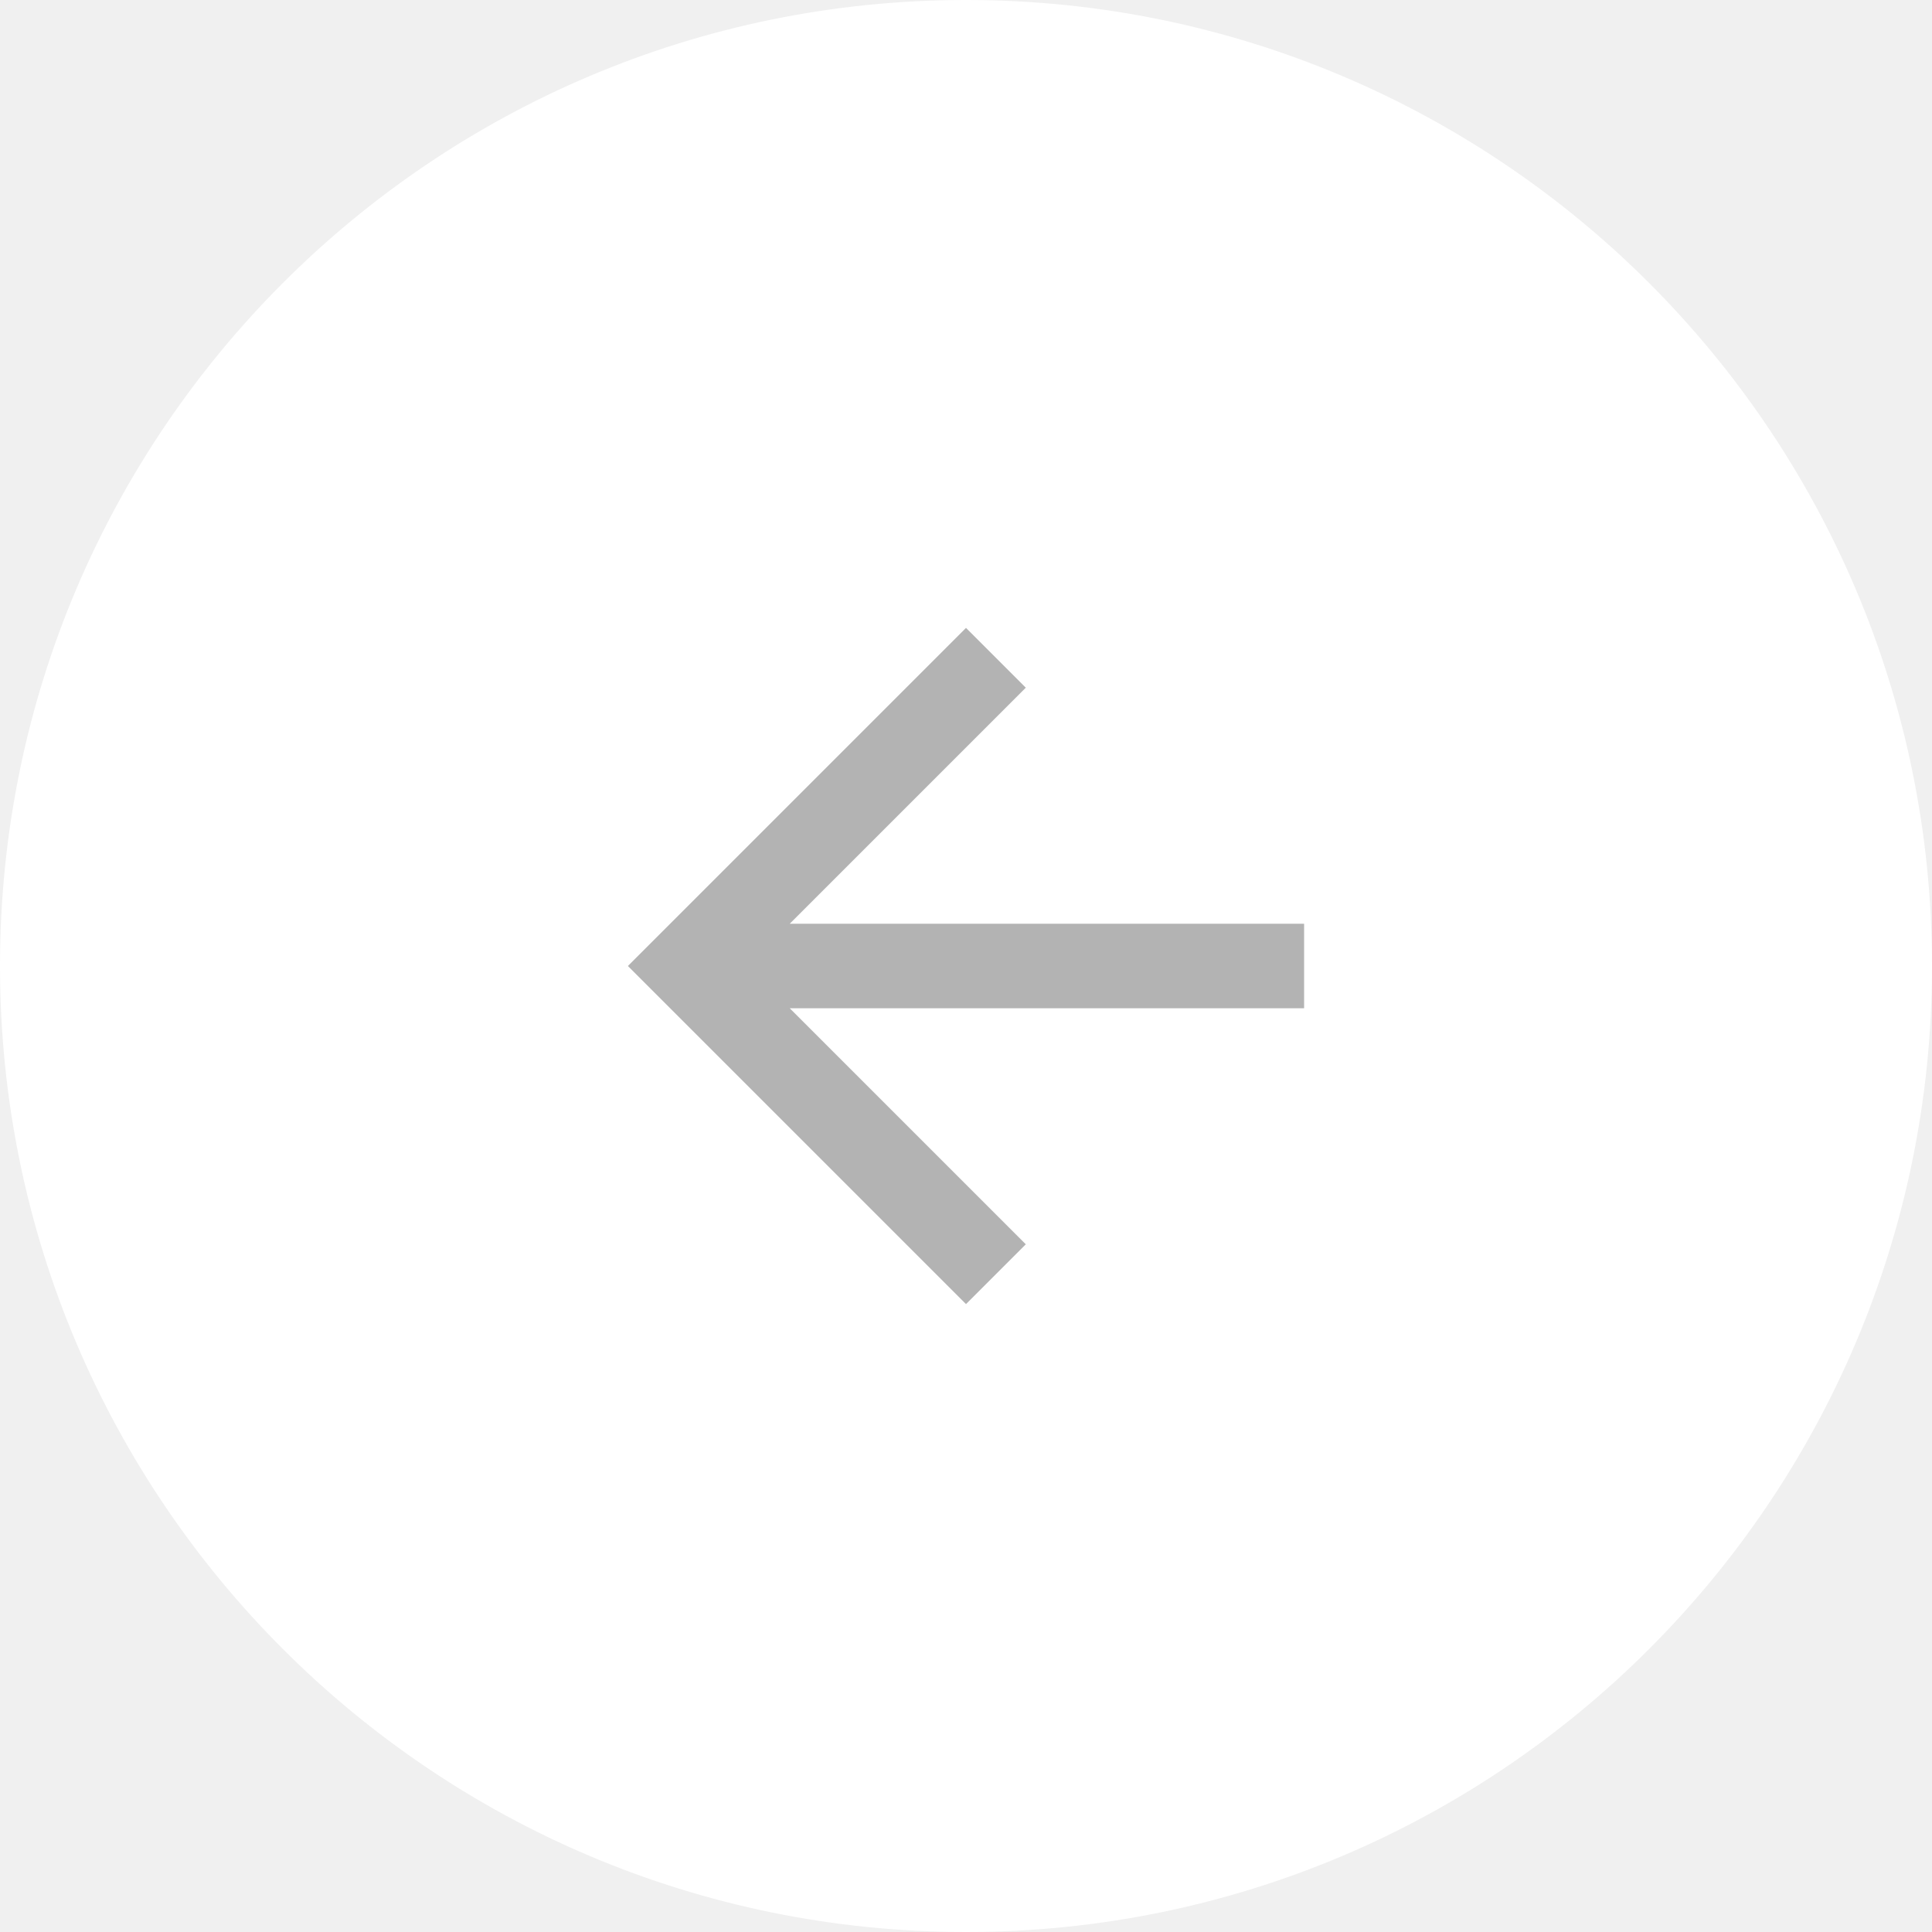
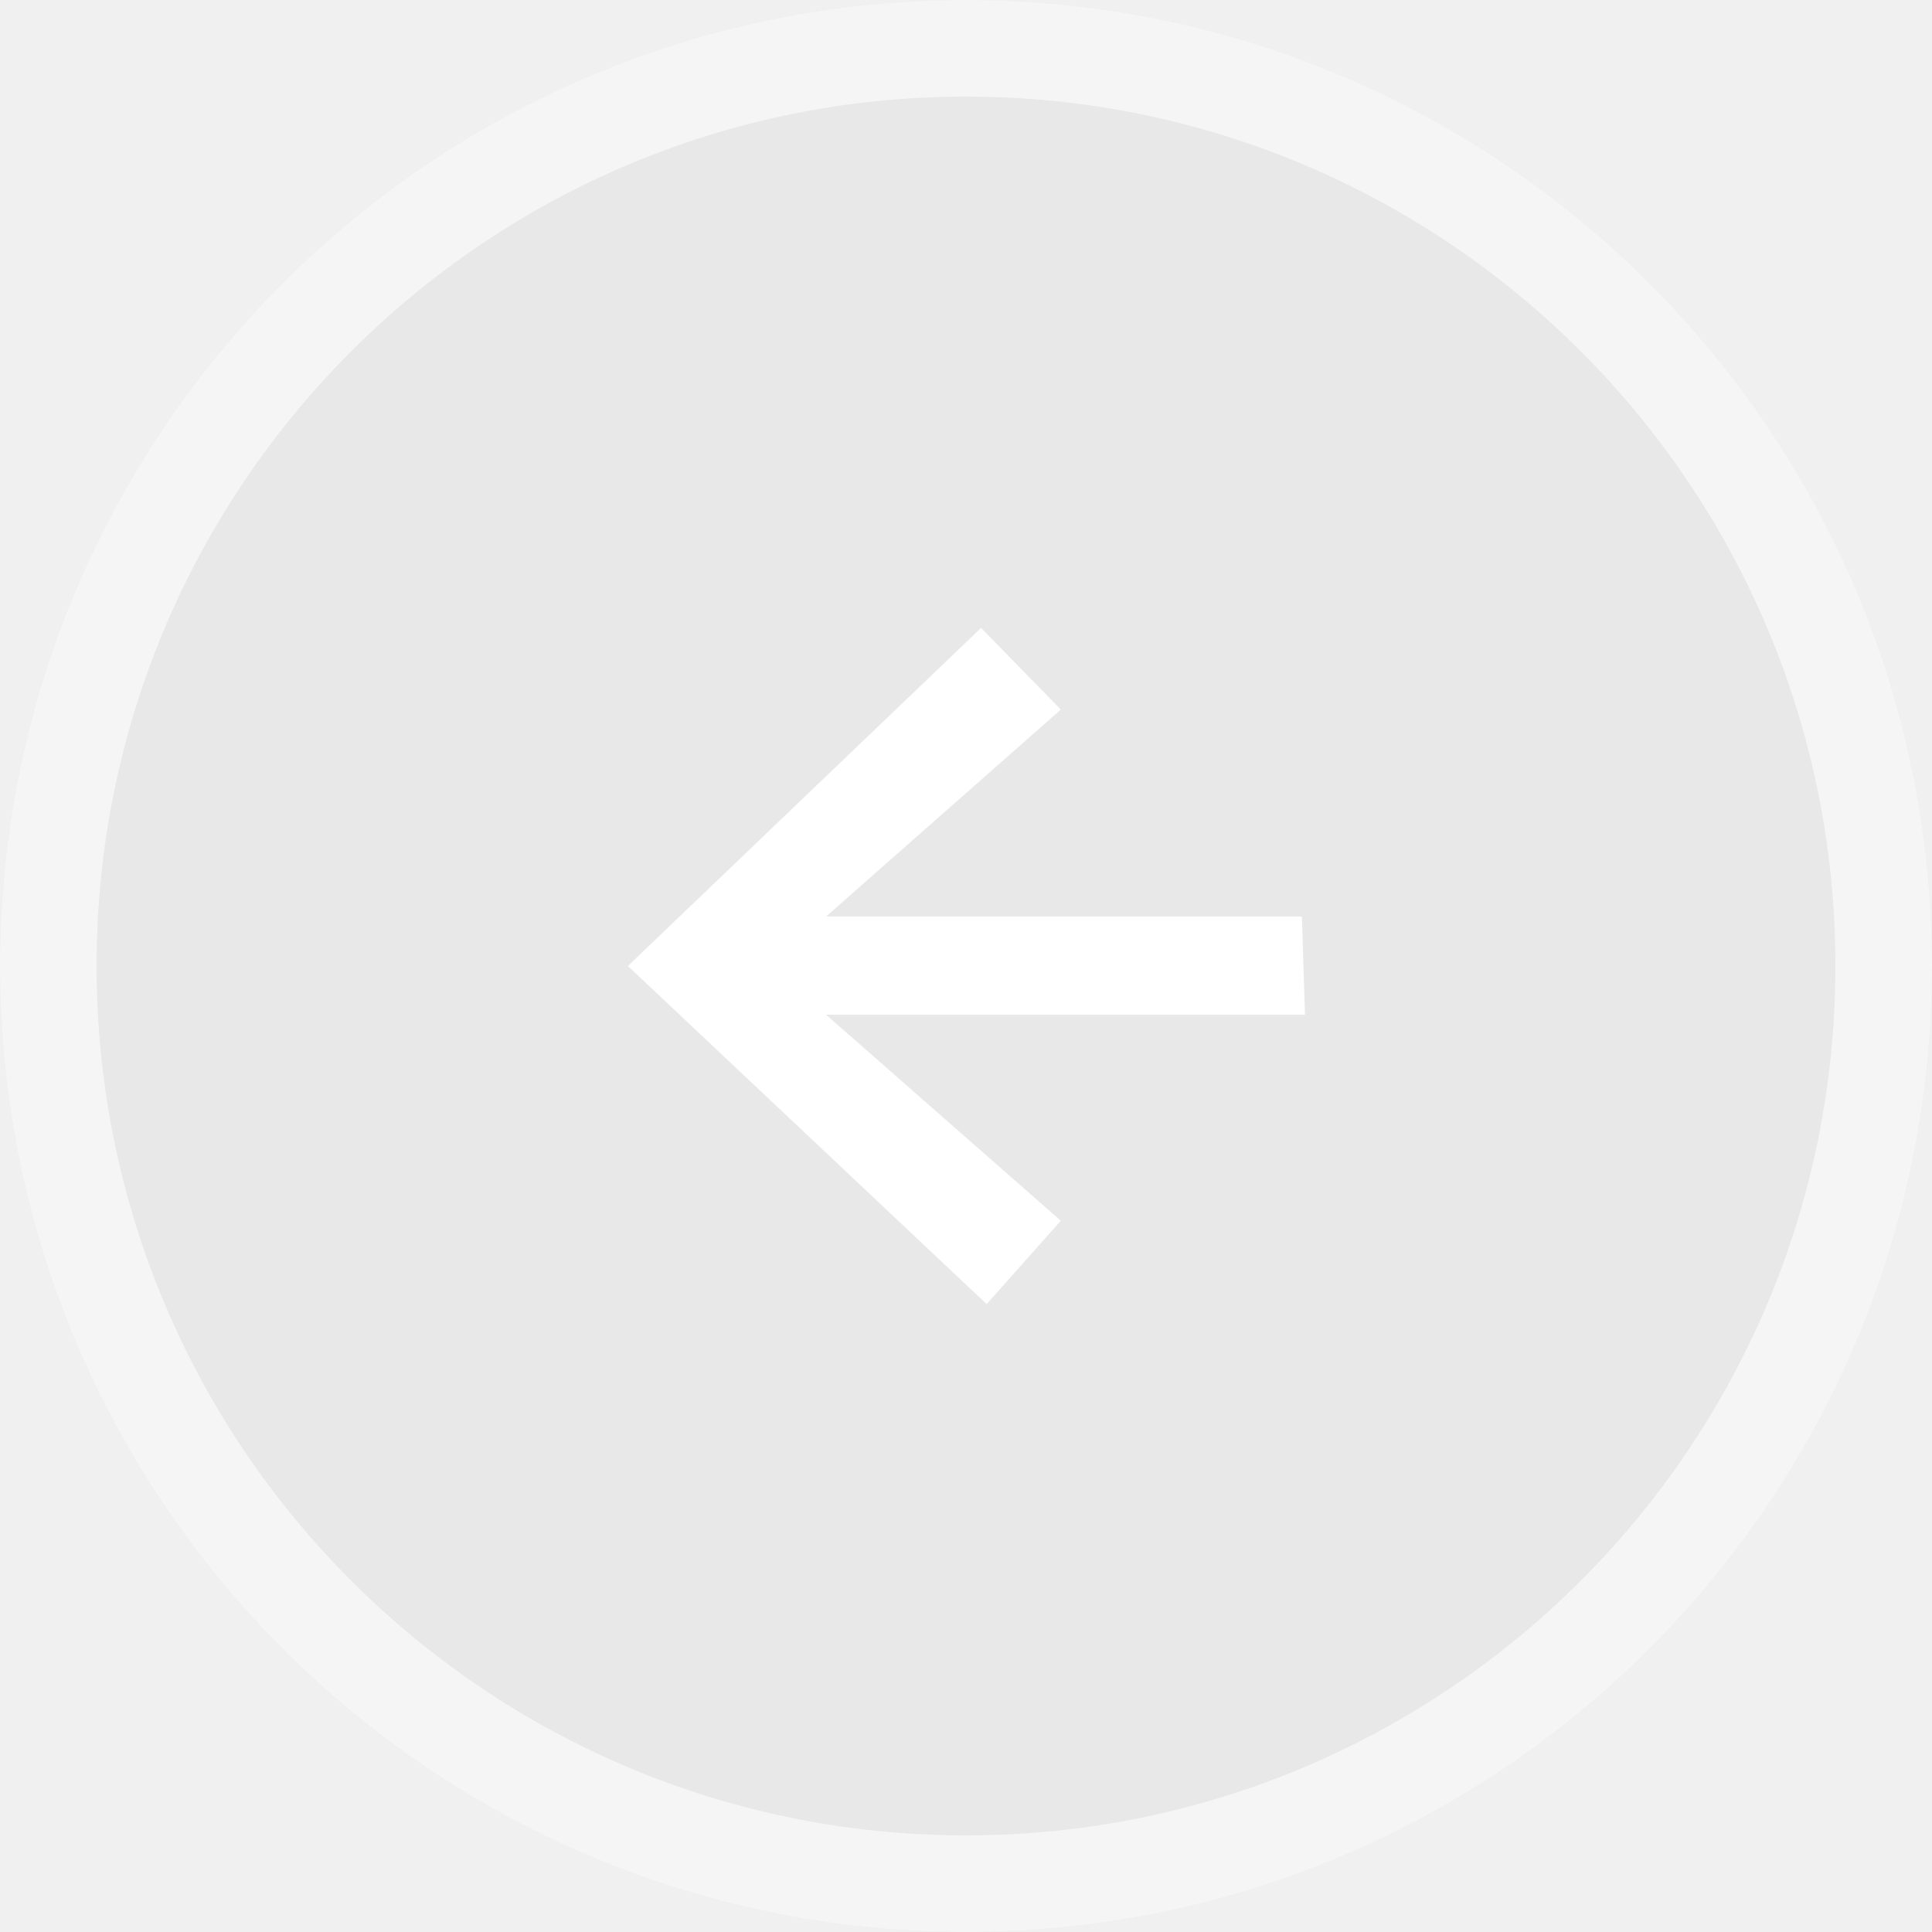
- <svg xmlns="http://www.w3.org/2000/svg" width="40px" height="40px" viewBox="0 0 40 40" version="1.1">
-   <defs />
-   <g id="Page-1" stroke="none" stroke-width="1" fill="none" fill-rule="evenodd">
-     <g id="arrow-back">
-       <circle id="Oval" fill="#FFFFFF" cx="20" cy="20" r="20" />
-       <polygon id="Shape" fill="#B3B3B3" fill-rule="nonzero" points="27 19.125 16.351 19.125 21.238 14.238 20 13 13 20 20 27 21.238 25.762 16.351 20.875 27 20.875" />
+ <svg xmlns="http://www.w3.org/2000/svg" xmlns:xlink="http://www.w3.org/1999/xlink" width="40" height="40" viewBox="0 0 40 40">
+   <defs>
+     <circle id="a" cx="20" cy="20" r="20" />
+   </defs>
+   <g fill="none" fill-rule="evenodd">
+     <g transform="rotate(-180 20 20)">
+       <use fill="#000" fill-opacity=".035" xlink:href="#a" />
+       <circle cx="20" cy="20" r="19" stroke="#F5F5F5" stroke-width="2" />
    </g>
+     <path fill="#FFF" d="M13 20l7.428 7 1.535-1.726-4.86-4.265h9.915l-.064-2.034h-9.851l4.86-4.284L20.312 13z" />
  </g>
</svg>
